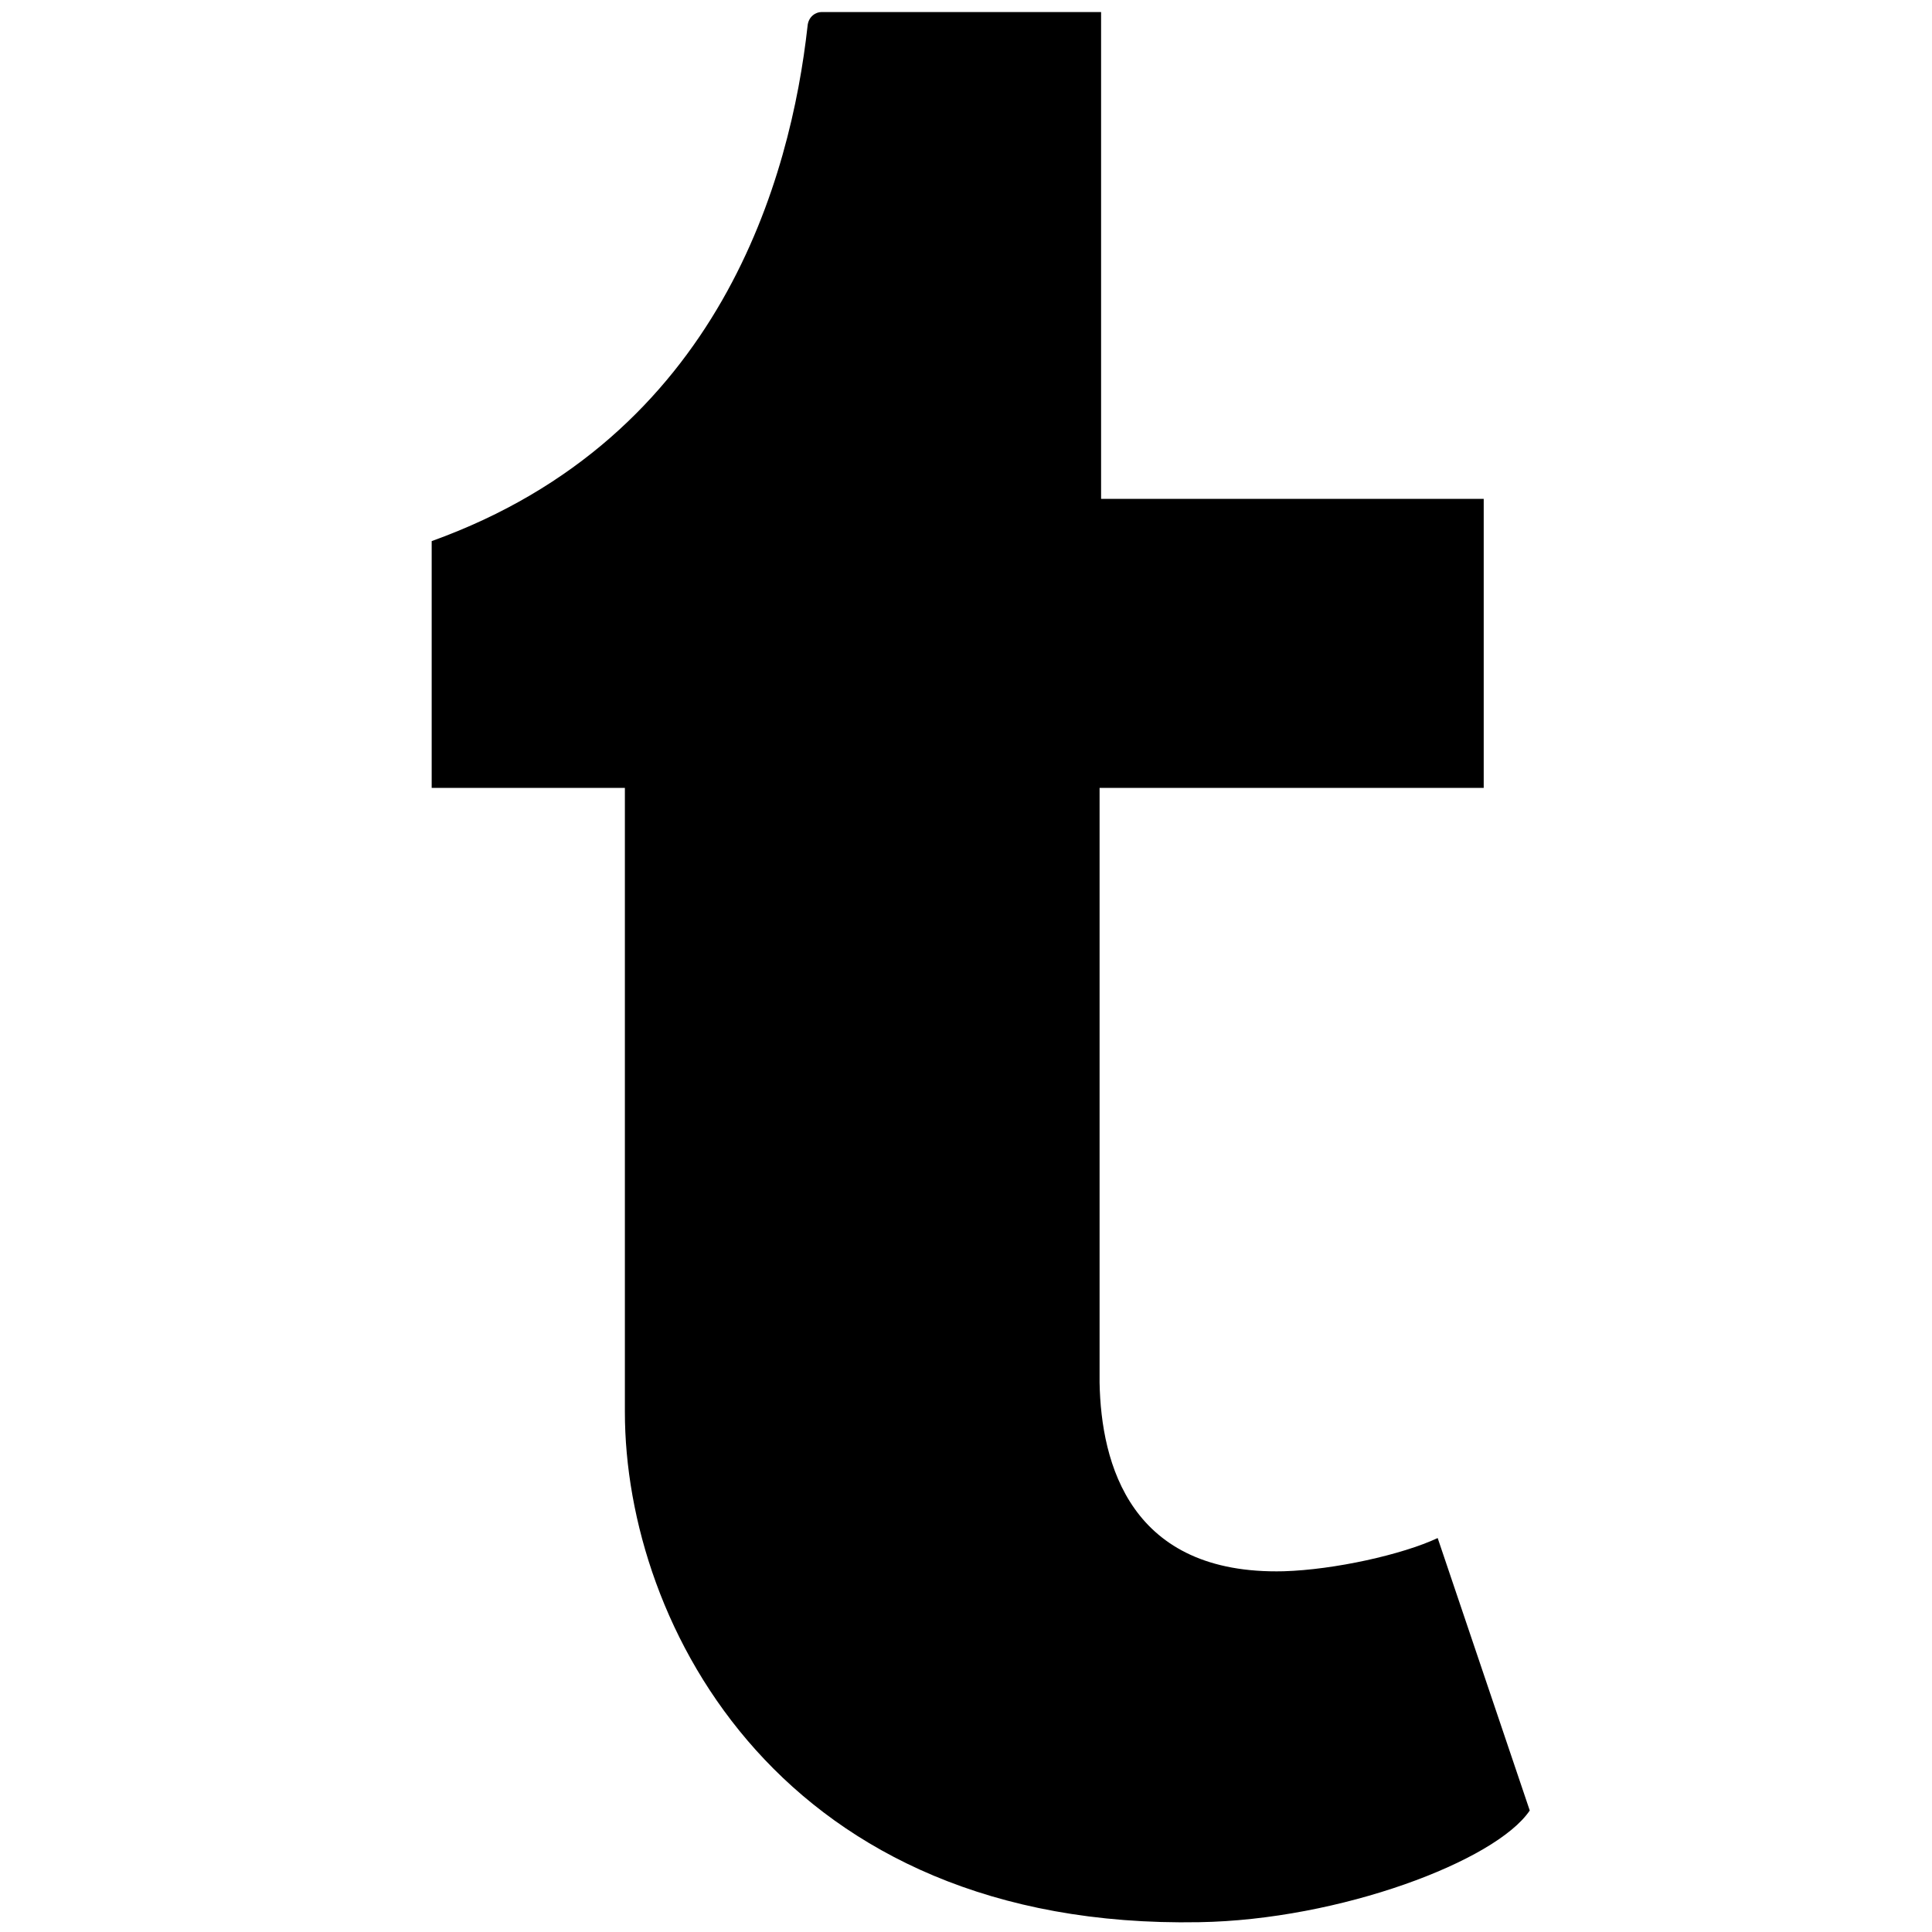
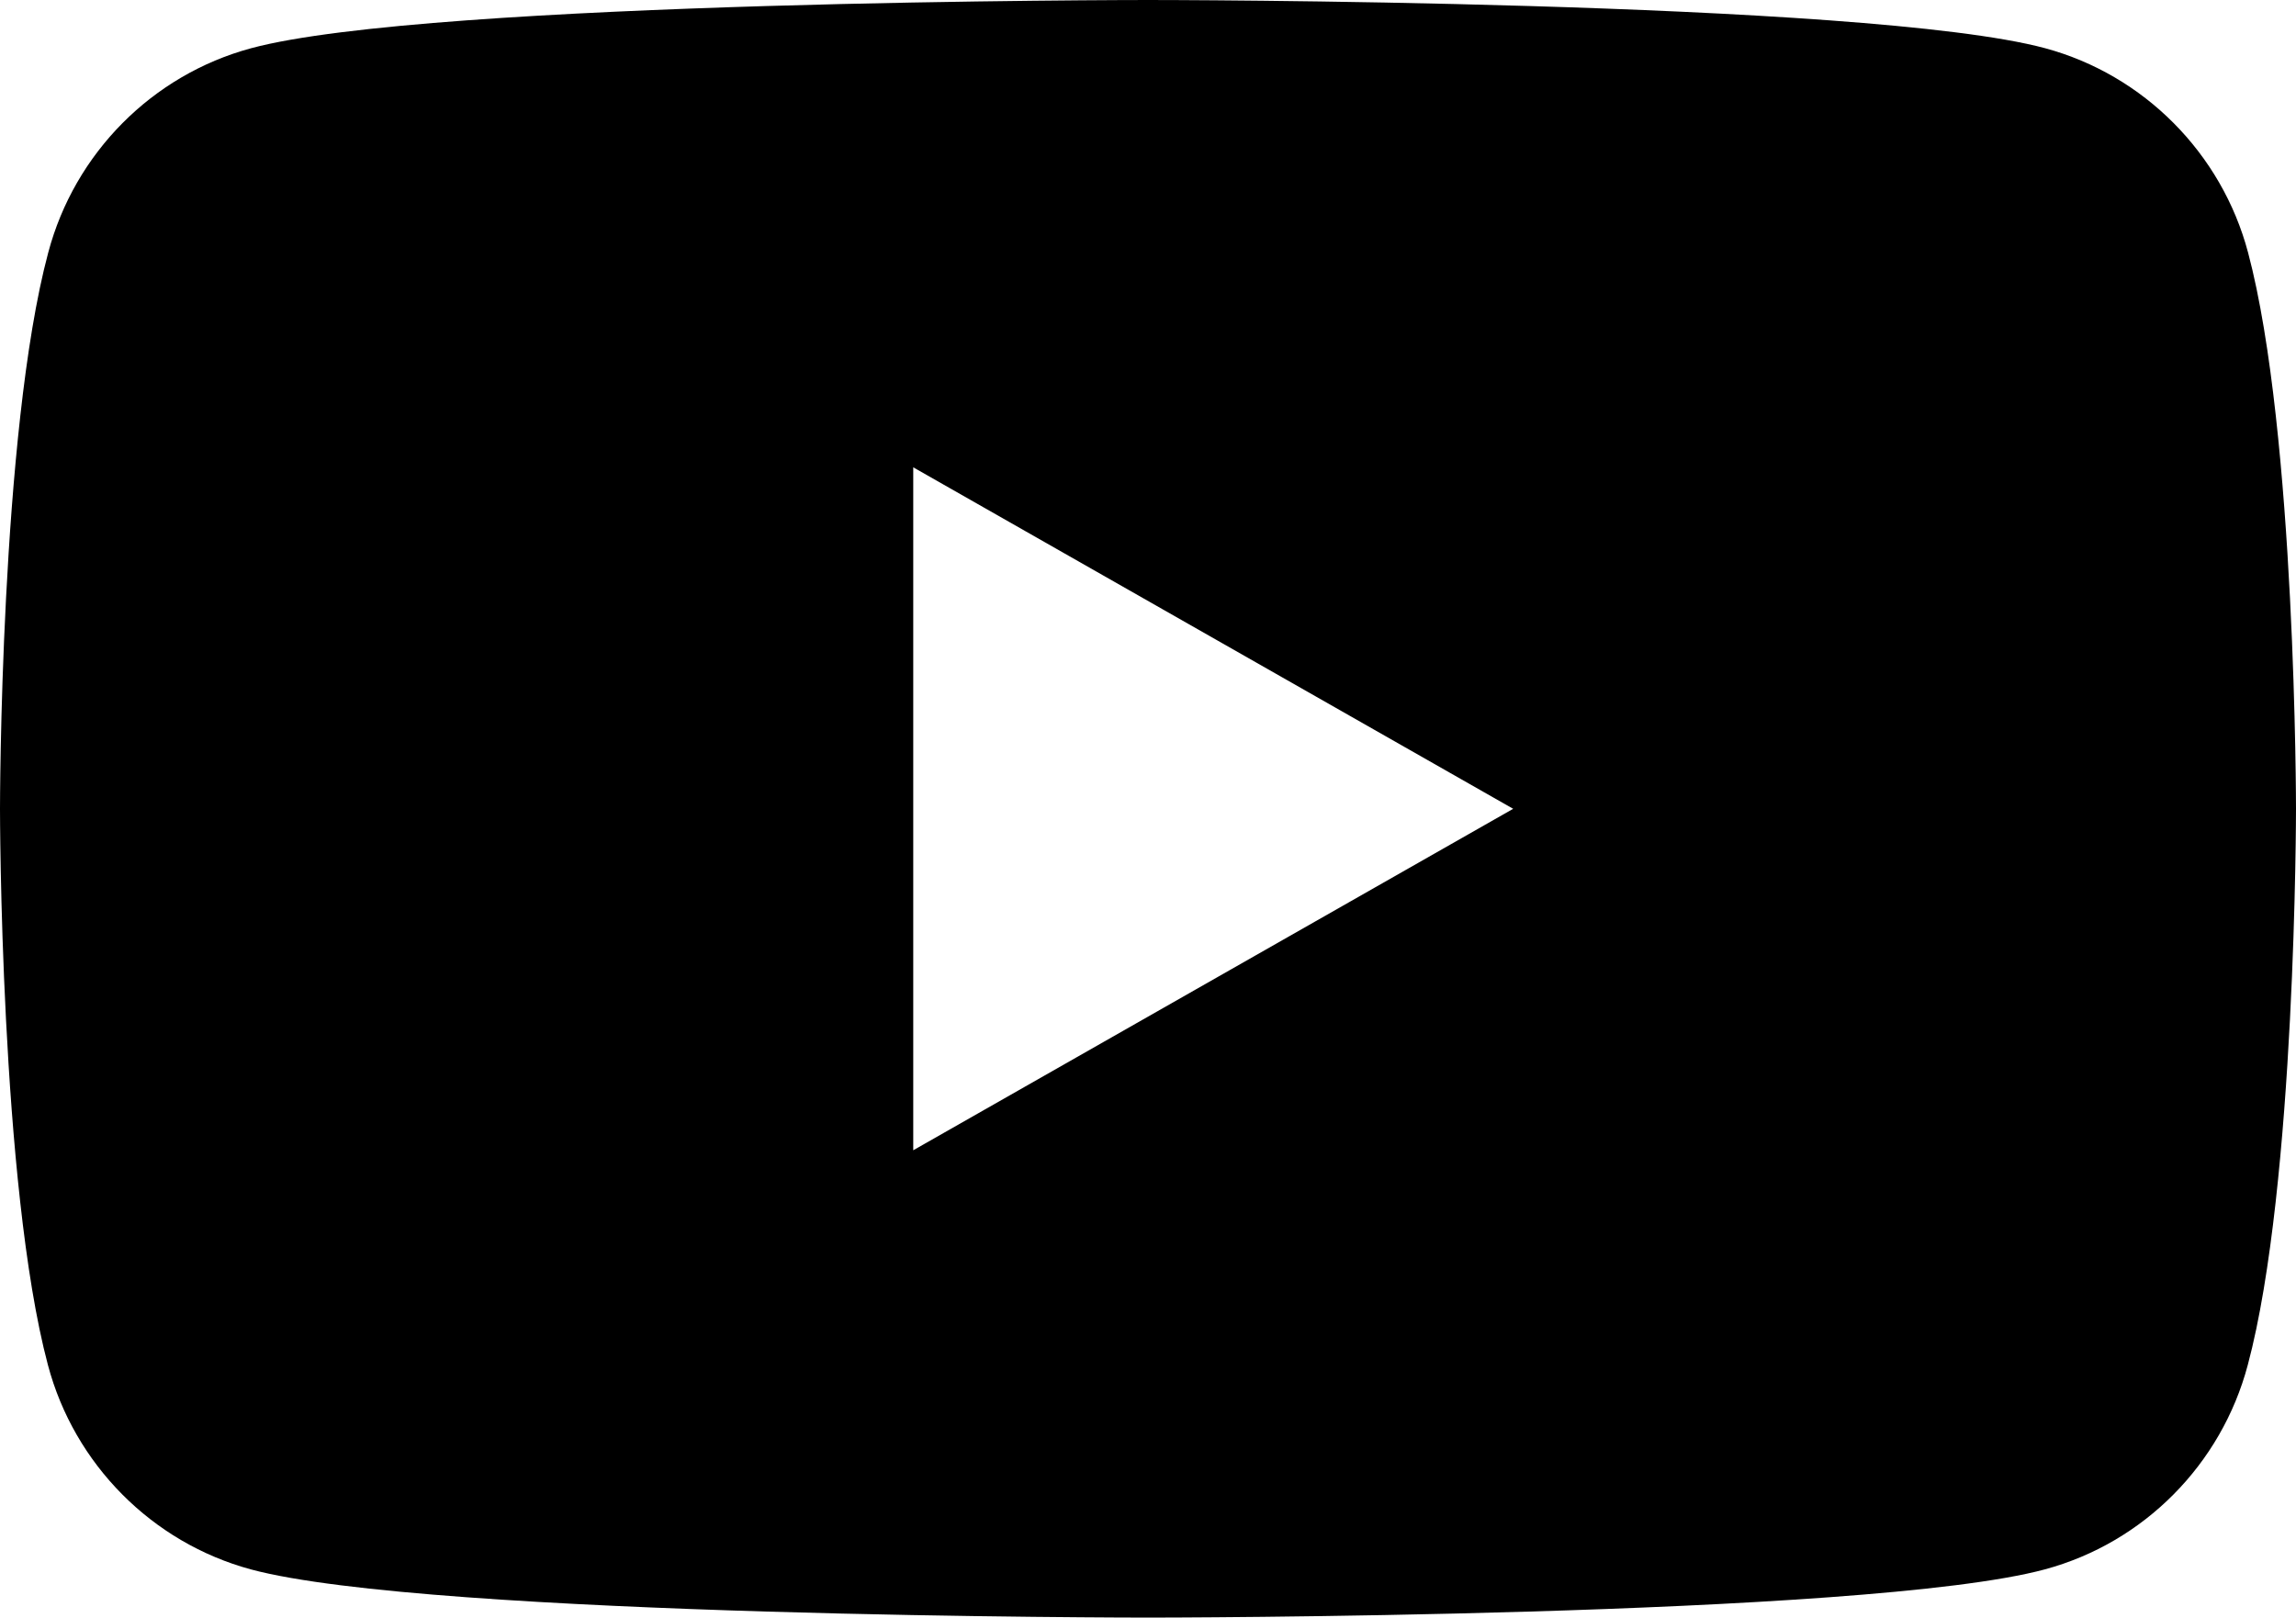
- <svg xmlns="http://www.w3.org/2000/svg" viewBox="0 0 256 256">
-   <path id="path2" d="M190.5,203.8c-4.7,2.2-13.7,4.2-20.4,4.4c-20.3,0.5-24.2-14.2-24.4-25v-78.8h50.9V66.1h-50.7V1.6   c0,0-36.5,0-37.1,0c-0.6,0-1.7,0.5-1.8,1.9c-2.2,19.7-11.4,54.4-49.8,68.2v32.7h25.6v82.7c0,28.3,20.9,68.6,76.1,67.6   c18.6-0.3,39.3-8.1,43.8-14.8L190.5,203.8" />
+ <svg xmlns="http://www.w3.org/2000/svg" viewBox="0 0 757 533.4">
+   <path id="path1" d="M 378.5,0 C 378.5,0 141.8,0 82.8,15.9 50.2,24.7 24.6,50.5 15.9,83.3 0,142.7 0,266.7 0,266.7 c 0,0 0,124 15.8,183.4 8.7,32.8 34.4,58.6 66.9,67.4 59,15.9 295.8,15.9 295.8,15.9 0,0 236.7,0 295.7,-15.9 32.6,-8.8 58.2,-34.6 66.9,-67.4 C 757,390.7 757,266.7 757,266.7 c 0,0 0,-124 -15.8,-183.4 v 0 C 732.5,50.5 706.8,24.7 674.3,15.9 615.2,0 378.5,0 378.5,0 Z M 301.1,154.1 498.9,266.7 301.1,379.3 Z" />
</svg>
